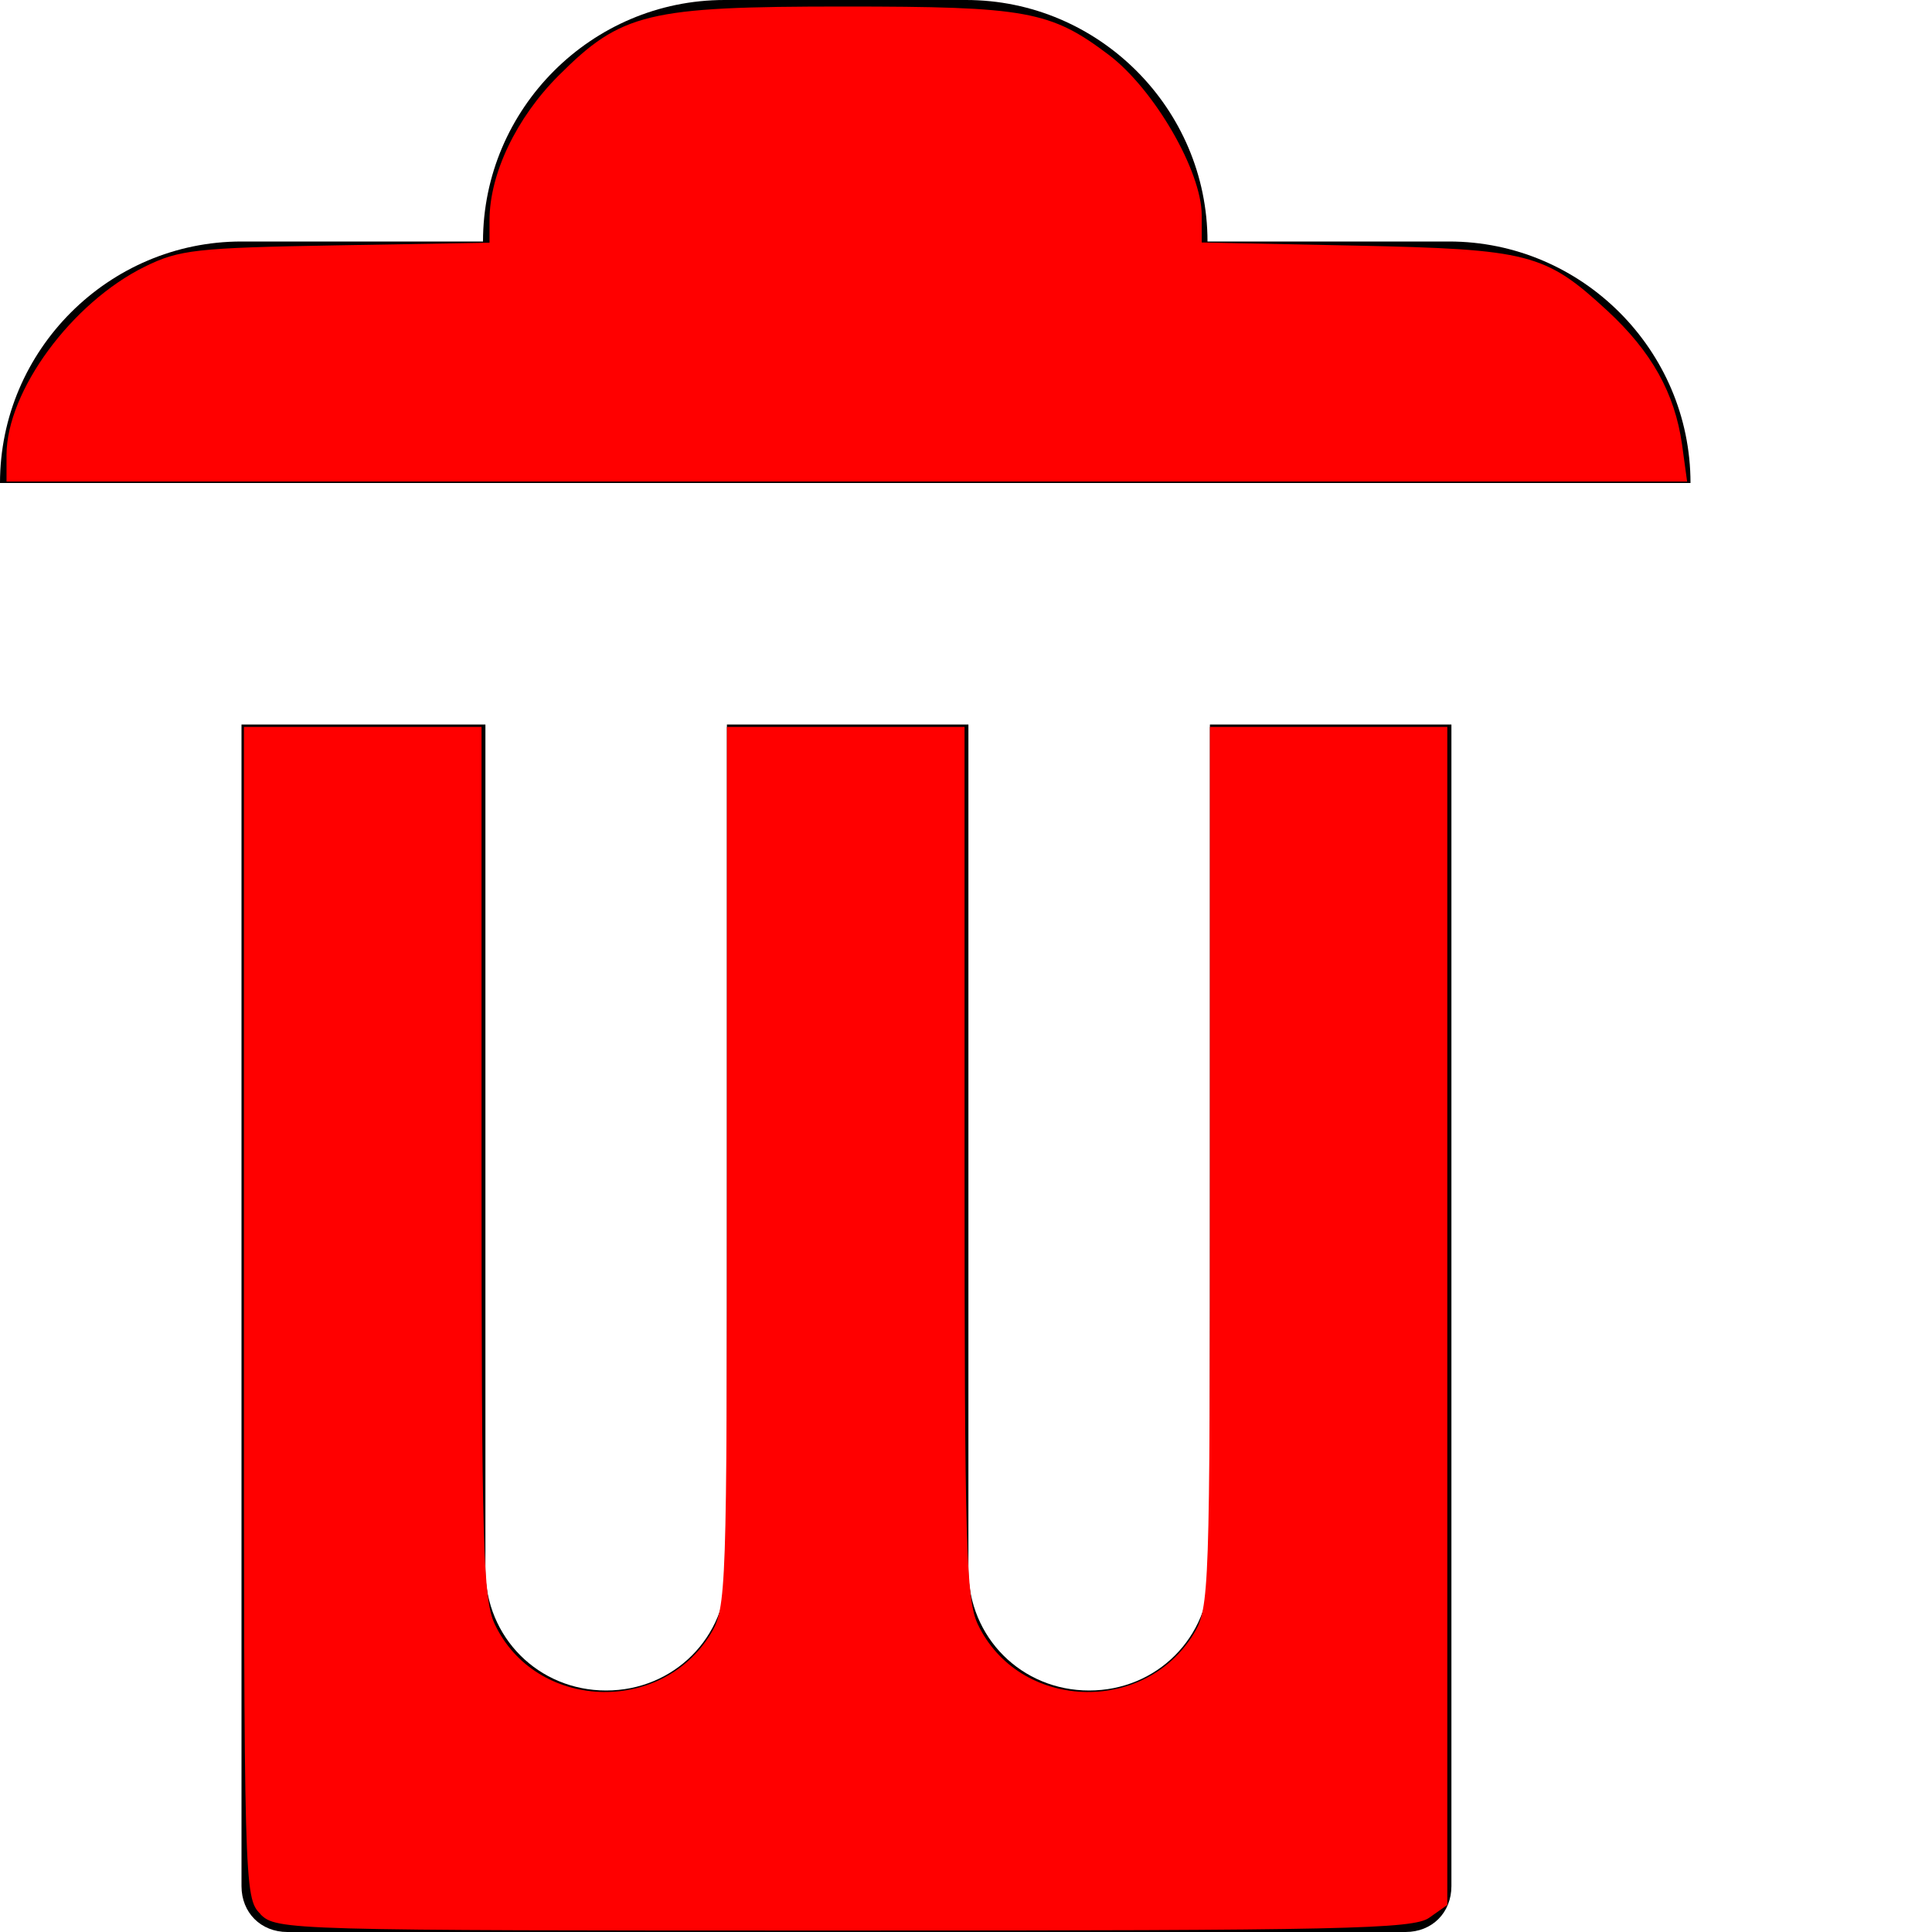
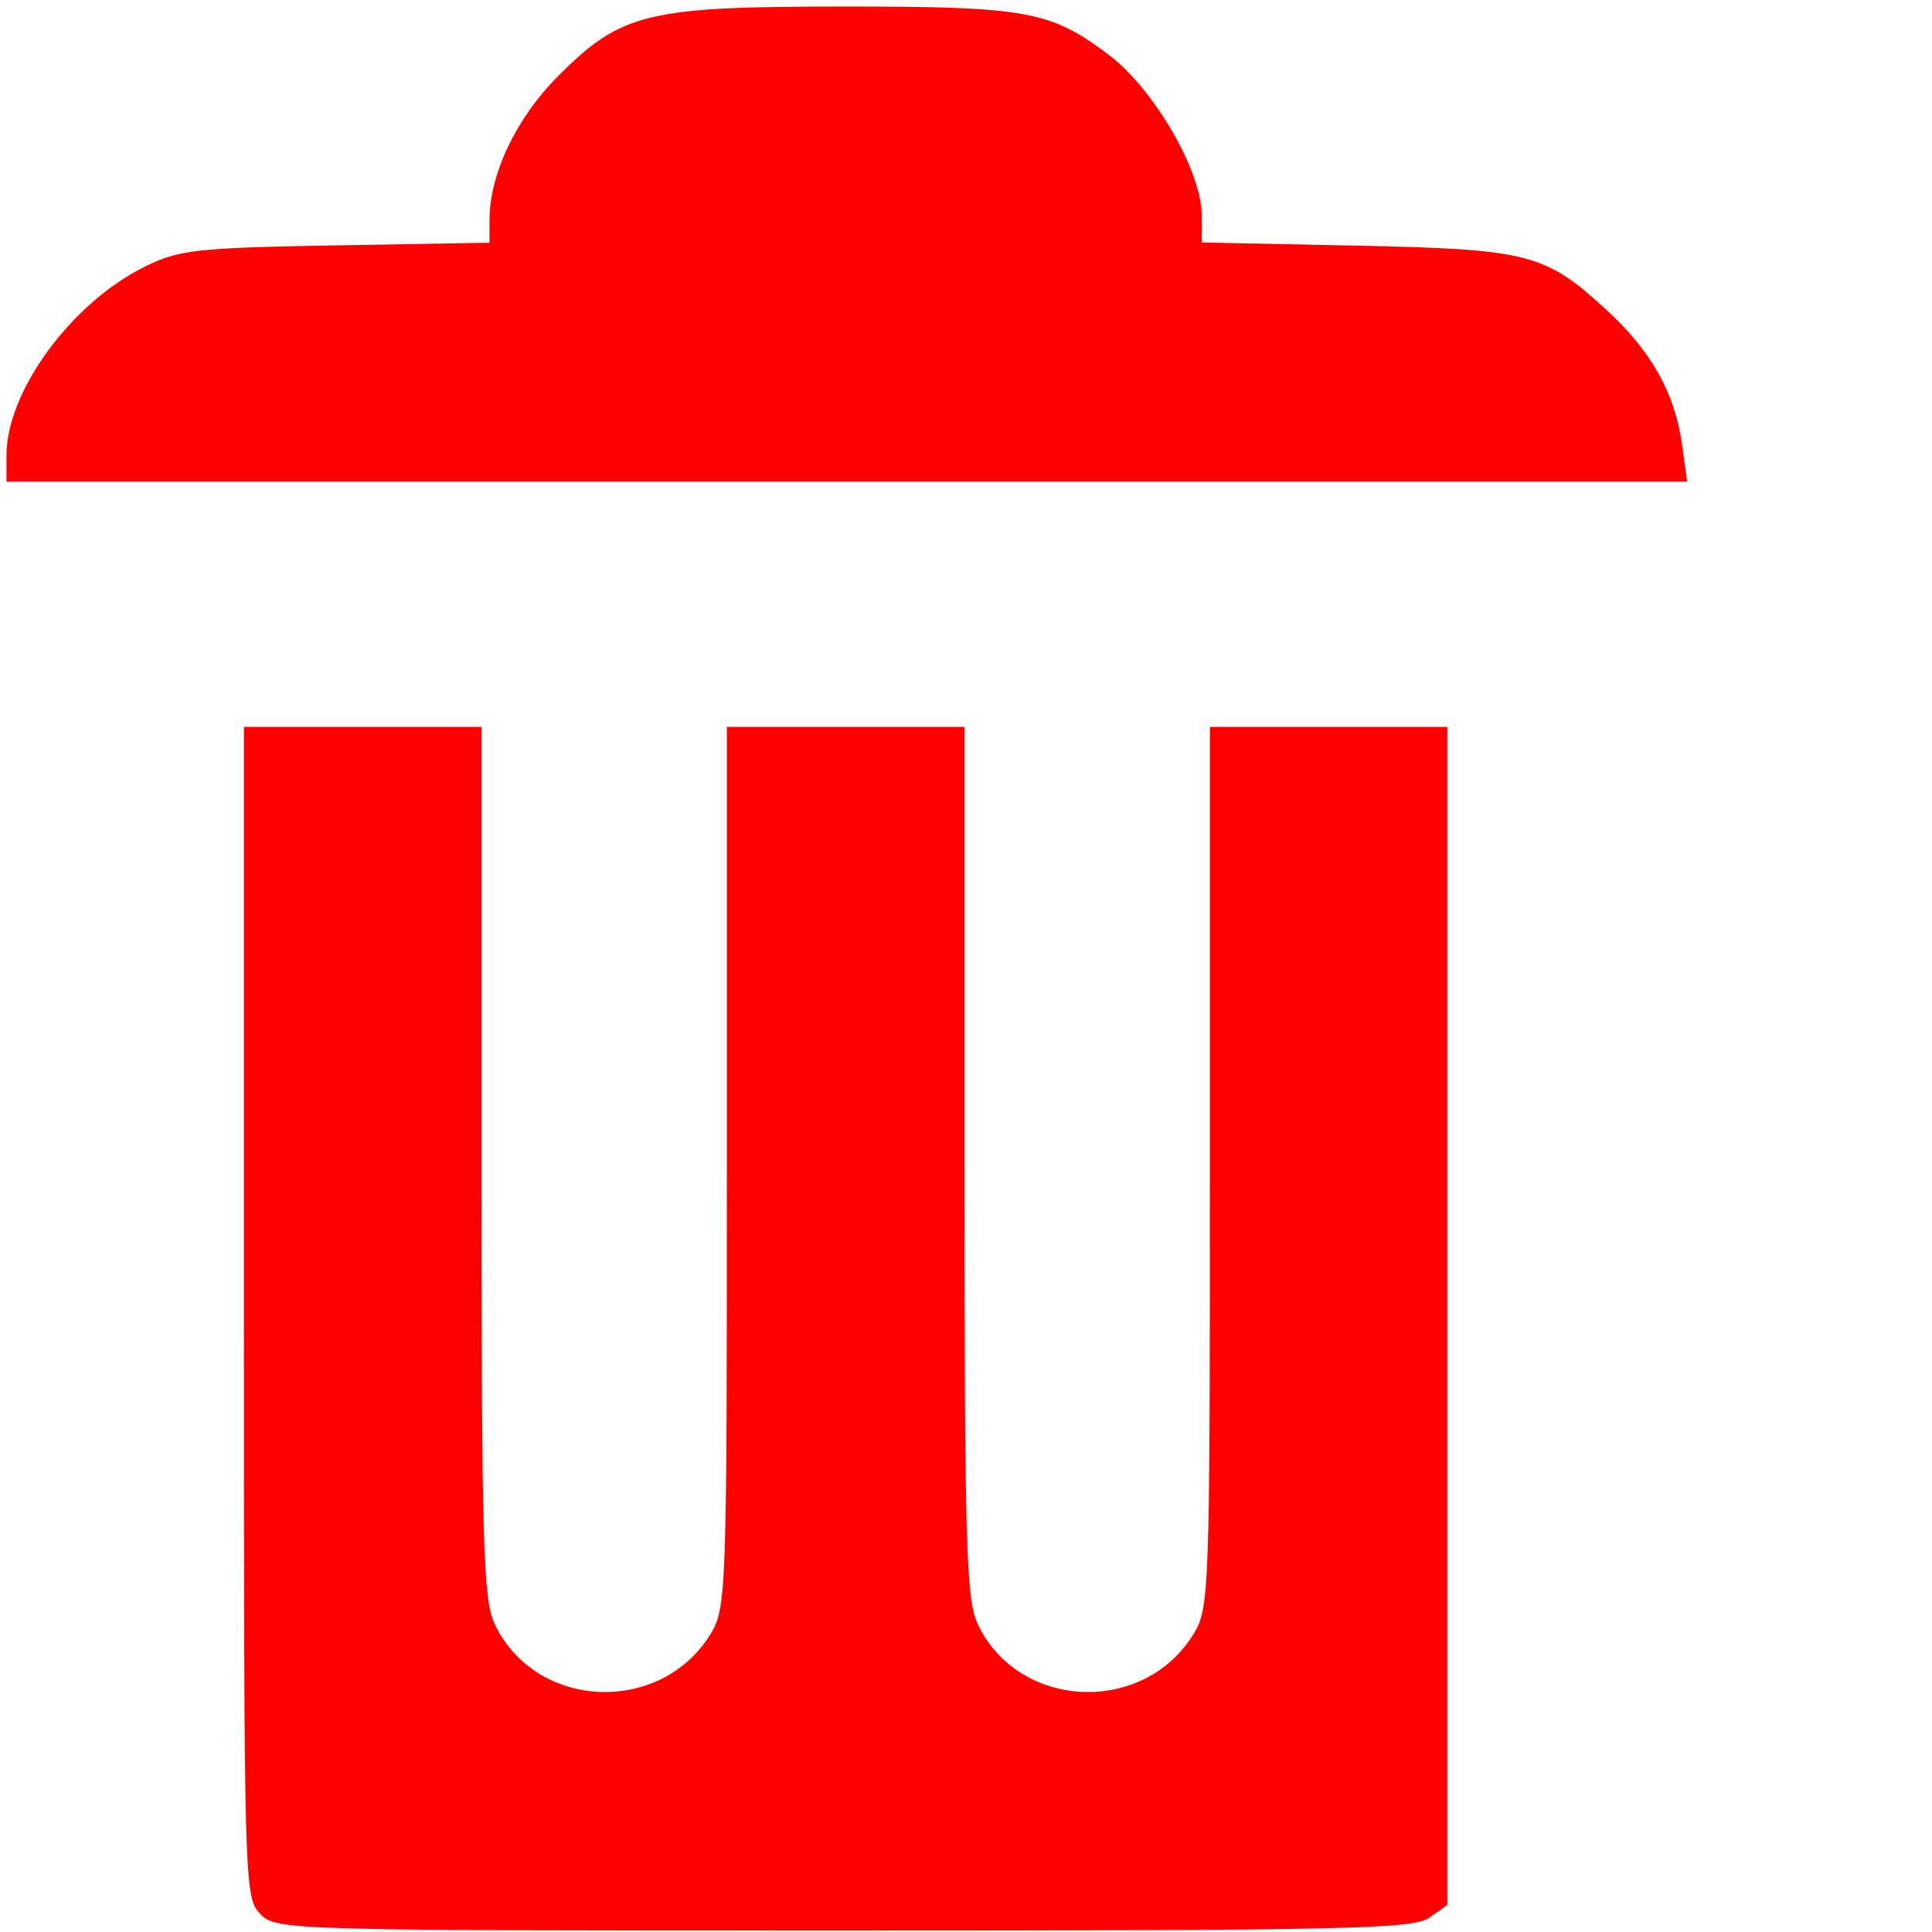
<svg xmlns="http://www.w3.org/2000/svg" width="8" height="8" viewBox="0 0 8 8" version="1.1" id="svg3741">
  <defs id="defs3745" />
-   <path d="M3 0c-.55 0-1 .45-1 1h-1c-.55 0-1 .45-1 1h7c0-.55-.45-1-1-1h-1c0-.55-.45-1-1-1h-1zm-2 3v4.81c0 .11.08.19.19.19h4.63c.11 0 .19-.08.19-.19v-4.81h-1v3.5c0 .28-.22.5-.5.5s-.5-.22-.5-.5v-3.5h-1v3.5c0 .28-.22.5-.5.5s-.5-.22-.5-.5v-3.5h-1z" id="path3739" />
  <path style="fill:#ff0000;stroke-width:0.034" d="M 1.078,7.925 C 1.011,7.859 1.01,7.812 1.01,5.434 V 3.01 h 0.492 0.492 v 1.8 c 0,1.591 0.006,1.813 0.055,1.916 0.169,0.355 0.687,0.378 0.894,0.039 0.065,-0.107 0.067,-0.174 0.067,-1.933 L 3.01,3.01 h 0.492 0.492 v 1.8 c 0,1.591 0.006,1.813 0.055,1.916 0.169,0.355 0.687,0.378 0.894,0.039 0.065,-0.107 0.067,-0.174 0.067,-1.933 L 5.01,3.01 H 5.502 5.993 V 5.449 7.888 l -0.075,0.053 c -0.066,0.047 -0.353,0.053 -2.424,0.053 -2.303,0 -2.35,-0.001 -2.416,-0.068 z" id="path3749" />
  <path style="fill:#ff0000;stroke-width:0.034" d="M 0.027,1.883 C 0.028,1.619 0.297,1.253 0.6,1.104 0.742,1.034 0.812,1.026 1.392,1.016 L 2.027,1.005 V 0.912 c 0,-0.192 0.111,-0.424 0.286,-0.599 0.26,-0.26 0.368,-0.286 1.182,-0.286 0.756,0 0.855,0.018 1.096,0.2 0.188,0.142 0.385,0.482 0.385,0.664 v 0.113 l 0.636,0.013 c 0.72,0.015 0.786,0.032 1.043,0.269 0.184,0.17 0.28,0.342 0.31,0.555 l 0.021,0.153 H 3.506 0.027 Z" id="path3751" />
</svg>
